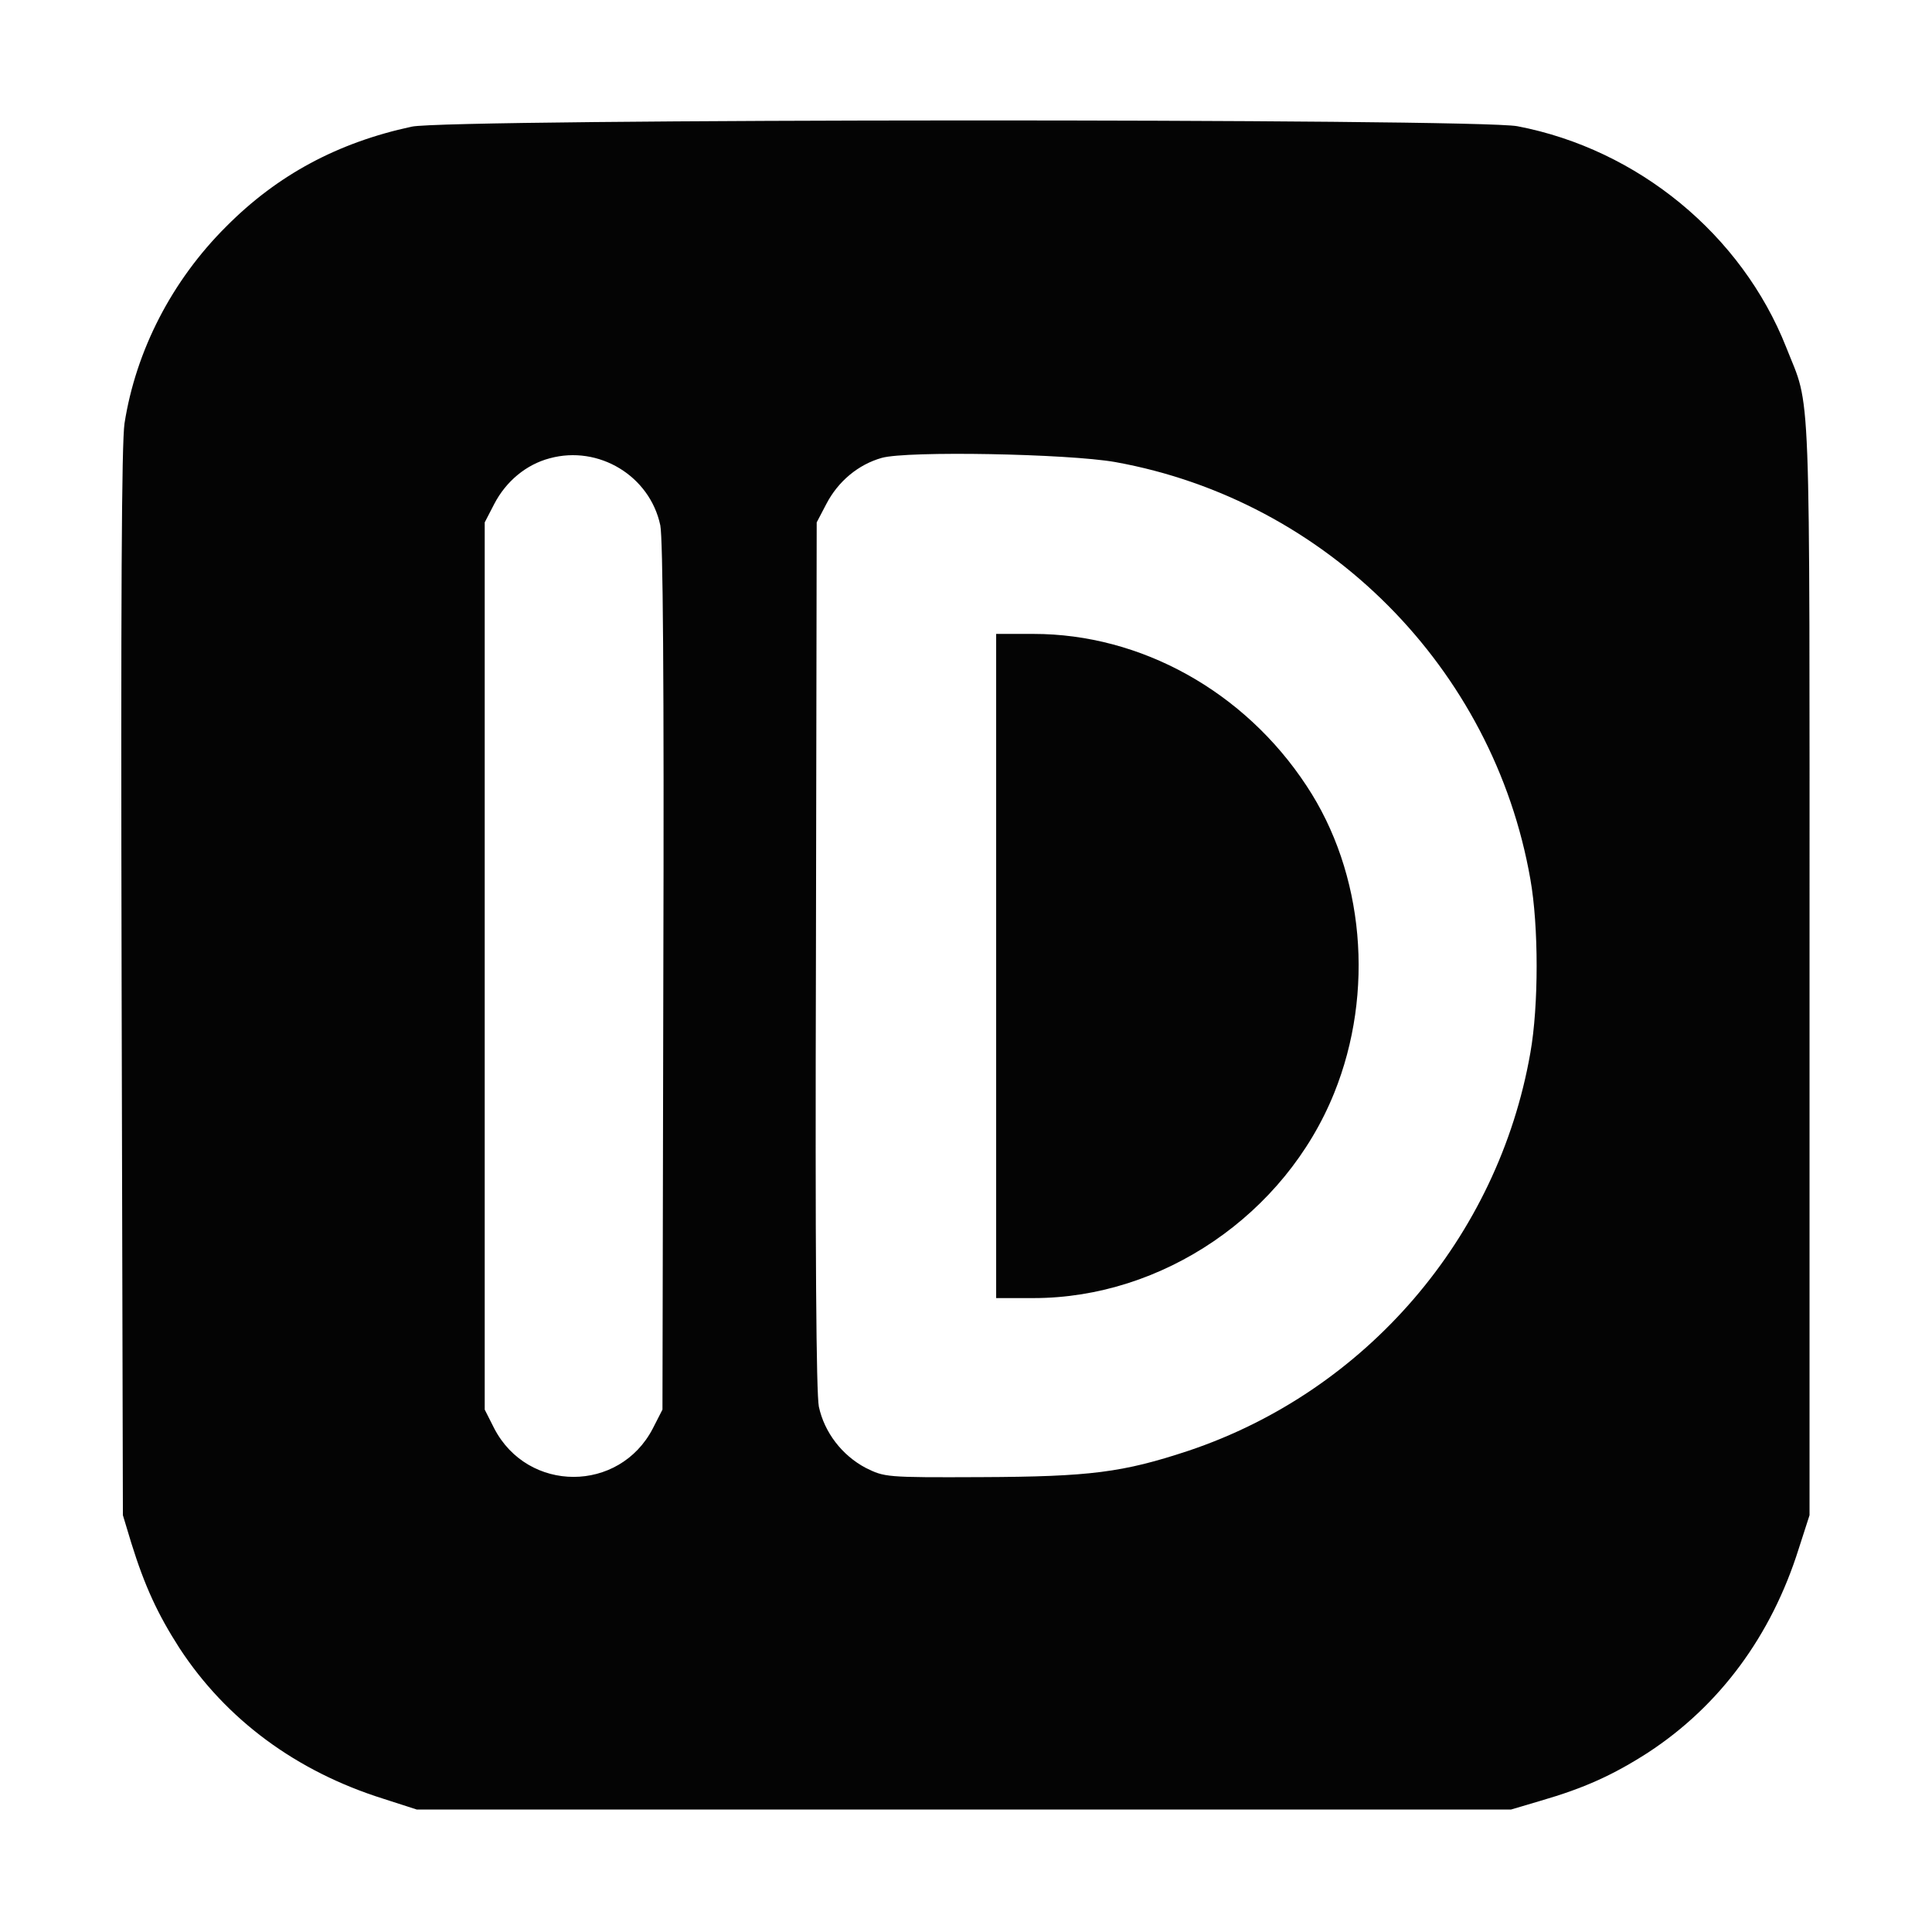
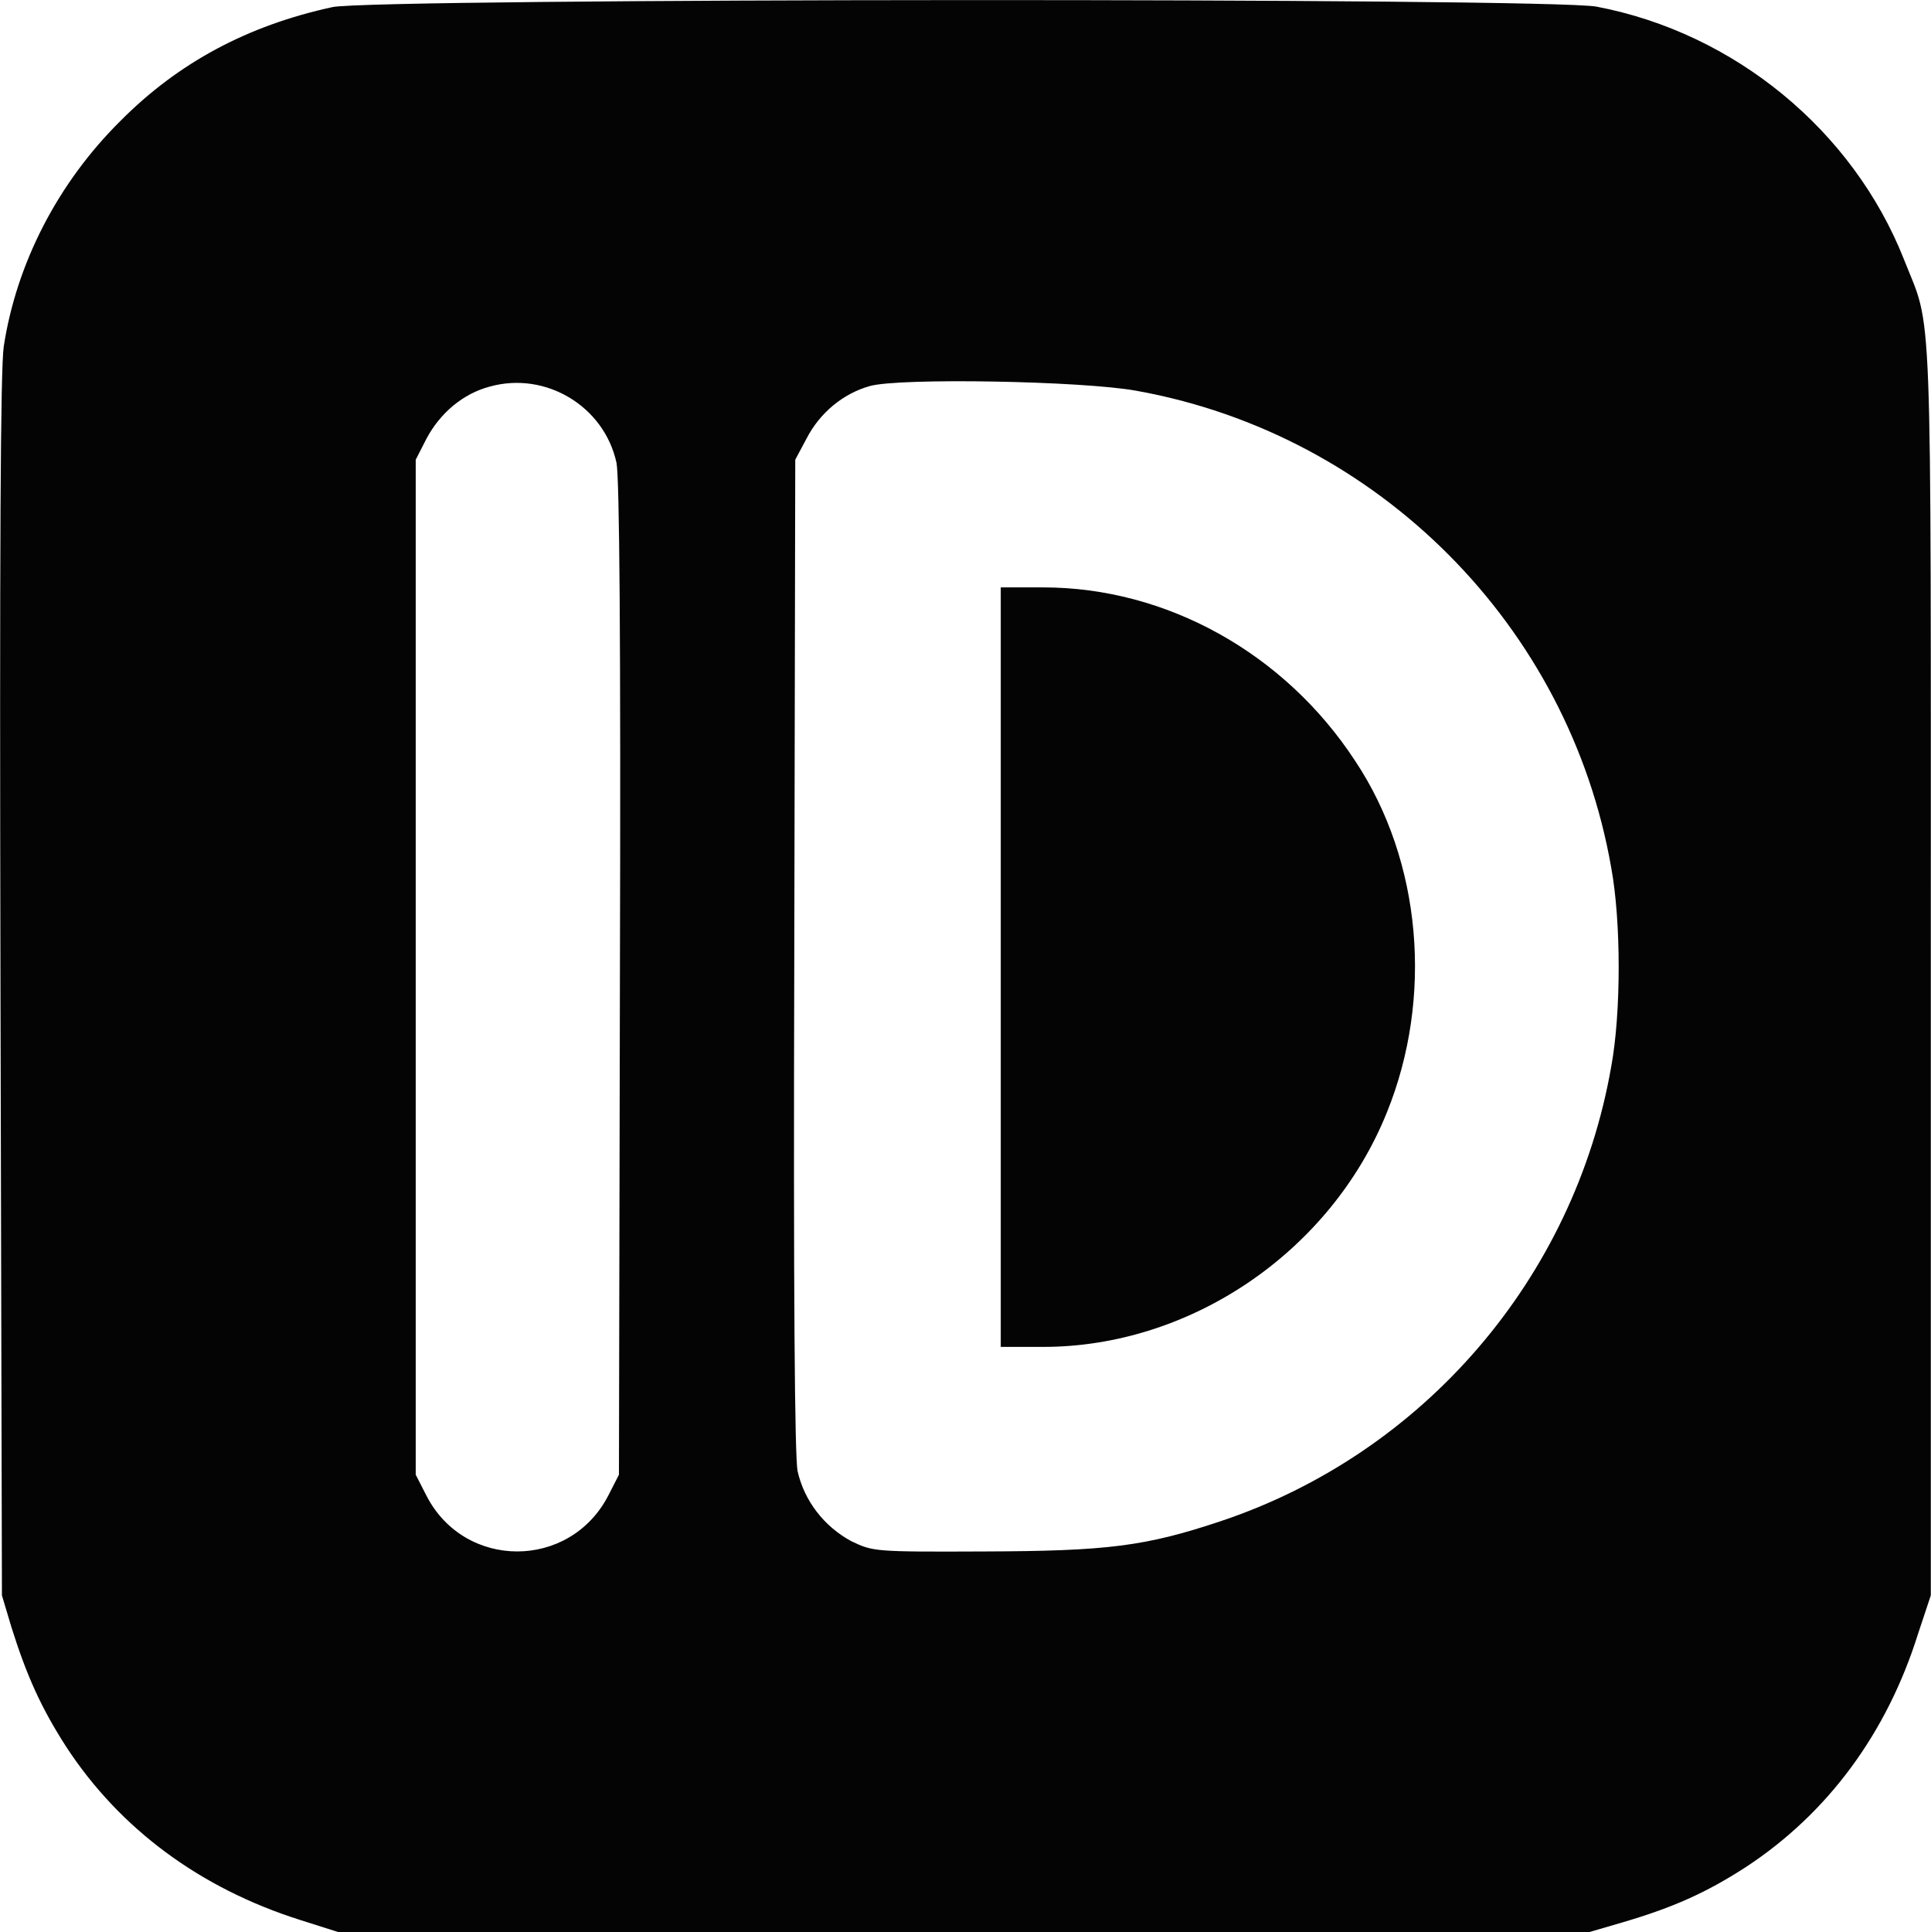
- <svg xmlns="http://www.w3.org/2000/svg" width="18" height="18" viewBox="0 0 18 18">
-   <path fill-rule="evenodd" fill="rgb(1.569%, 1.569%, 1.569%)" fill-opacity="1" d="M 3.836 1.18 C 3.148 1.328 2.586 1.629 2.109 2.109 C 1.602 2.613 1.266 3.266 1.16 3.945 C 1.133 4.129 1.125 5.566 1.133 9.156 L 1.145 14.117 L 1.223 14.375 C 1.348 14.777 1.469 15.039 1.672 15.355 C 2.109 16.023 2.762 16.504 3.57 16.758 L 3.883 16.859 L 14.078 16.859 L 14.355 16.777 C 14.758 16.66 15.027 16.539 15.355 16.328 C 16.023 15.891 16.504 15.238 16.758 14.43 L 16.859 14.117 L 16.859 9.016 C 16.859 3.379 16.875 3.832 16.641 3.234 C 16.227 2.188 15.262 1.391 14.137 1.176 C 13.758 1.102 4.172 1.105 3.836 1.18 M 5.121 4.27 C 4.902 4.328 4.715 4.484 4.605 4.695 L 4.516 4.867 L 4.516 13.133 L 4.605 13.309 C 4.918 13.91 5.77 13.91 6.082 13.309 L 6.172 13.133 L 6.18 9.105 C 6.188 6.289 6.176 5.023 6.152 4.895 C 6.055 4.434 5.578 4.145 5.121 4.27 M 8.215 4.266 C 7.996 4.328 7.809 4.484 7.699 4.695 L 7.609 4.867 L 7.602 8.895 C 7.594 11.711 7.605 12.977 7.629 13.105 C 7.68 13.344 7.844 13.559 8.066 13.676 C 8.242 13.762 8.246 13.766 9.141 13.762 C 10.156 13.758 10.461 13.719 11.074 13.516 C 12.727 12.961 13.957 11.531 14.258 9.809 C 14.336 9.371 14.336 8.629 14.258 8.191 C 13.914 6.223 12.359 4.66 10.391 4.305 C 9.949 4.227 8.453 4.199 8.215 4.266 M 9.281 9 L 9.281 12.094 L 9.629 12.094 C 10.832 12.094 11.973 11.316 12.43 10.184 C 12.809 9.246 12.711 8.133 12.172 7.32 C 11.594 6.441 10.629 5.906 9.629 5.906 L 9.281 5.906 L 9.281 9 " />
+ <svg xmlns="http://www.w3.org/2000/svg" width="16" height="16.008" viewBox="0 0 16 16.008">
+   <path fill-rule="evenodd" fill="rgb(1.569%, 1.569%, 1.569%)" fill-opacity="1" d="M 2.754 0.059 C 2.055 0.211 1.48 0.516 0.996 1.004 C 0.48 1.516 0.137 2.18 0.031 2.871 C 0.004 3.059 -0.004 4.52 0.004 8.172 L 0.016 13.219 L 0.094 13.48 C 0.223 13.891 0.344 14.156 0.551 14.477 C 0.996 15.156 1.66 15.645 2.48 15.906 L 2.801 16.008 L 13.172 16.008 L 13.453 15.926 C 13.863 15.805 14.137 15.684 14.469 15.469 C 15.148 15.023 15.637 14.359 15.895 13.535 L 16 13.219 L 16 8.027 C 16 2.297 16.016 2.758 15.777 2.148 C 15.355 1.082 14.375 0.273 13.23 0.055 C 12.844 -0.02 3.094 -0.016 2.754 0.059 M 4.059 3.203 C 3.836 3.262 3.648 3.422 3.535 3.633 L 3.445 3.809 L 3.445 12.219 L 3.535 12.395 C 3.852 13.008 4.719 13.008 5.039 12.395 L 5.129 12.219 L 5.137 8.121 C 5.145 5.254 5.133 3.969 5.109 3.836 C 5.008 3.367 4.523 3.074 4.059 3.203 M 7.207 3.199 C 6.984 3.262 6.793 3.422 6.684 3.633 L 6.59 3.809 L 6.582 7.906 C 6.574 10.77 6.586 12.059 6.609 12.188 C 6.664 12.434 6.828 12.648 7.055 12.77 C 7.234 12.855 7.238 12.859 8.148 12.855 C 9.18 12.852 9.492 12.812 10.113 12.605 C 11.797 12.043 13.047 10.59 13.352 8.836 C 13.434 8.391 13.434 7.637 13.352 7.191 C 13.004 5.188 11.422 3.598 9.418 3.238 C 8.973 3.156 7.449 3.129 7.207 3.199 M 8.293 8.012 L 8.293 11.16 L 8.645 11.16 C 9.867 11.16 11.027 10.371 11.492 9.219 C 11.879 8.266 11.781 7.133 11.23 6.305 C 10.645 5.41 9.664 4.867 8.645 4.867 L 8.293 4.867 L 8.293 8.012 " />
</svg>
